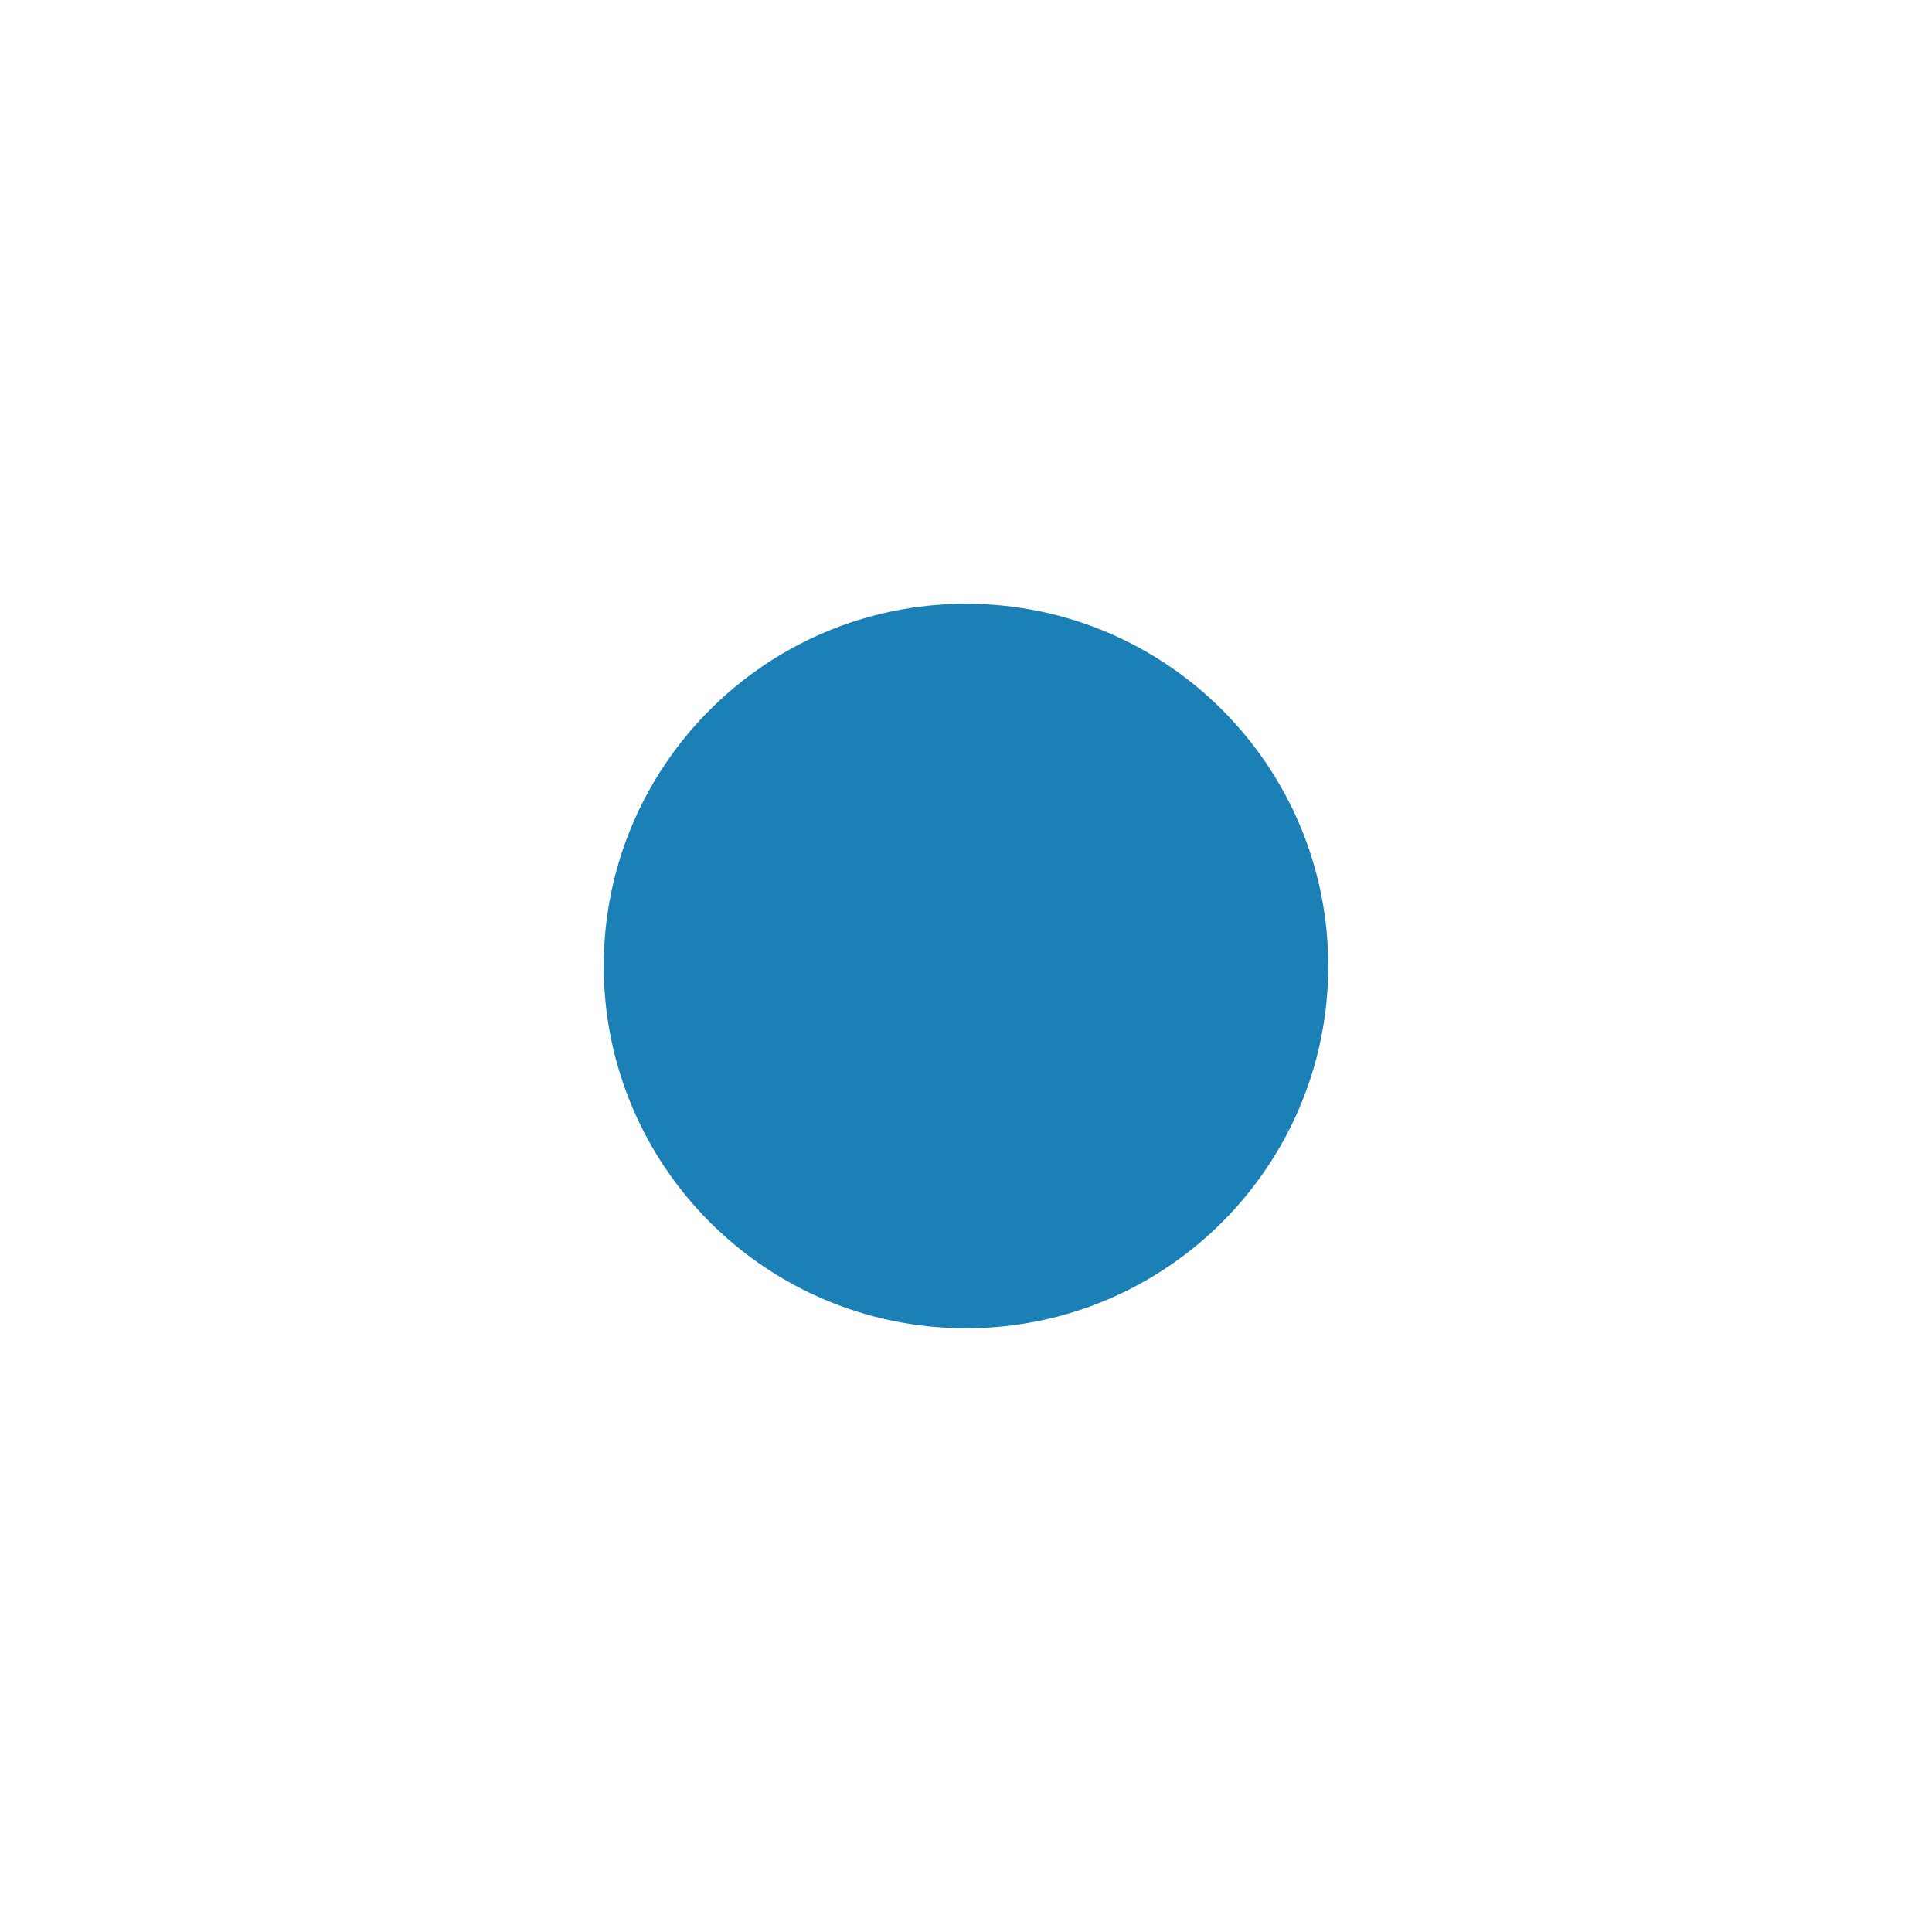
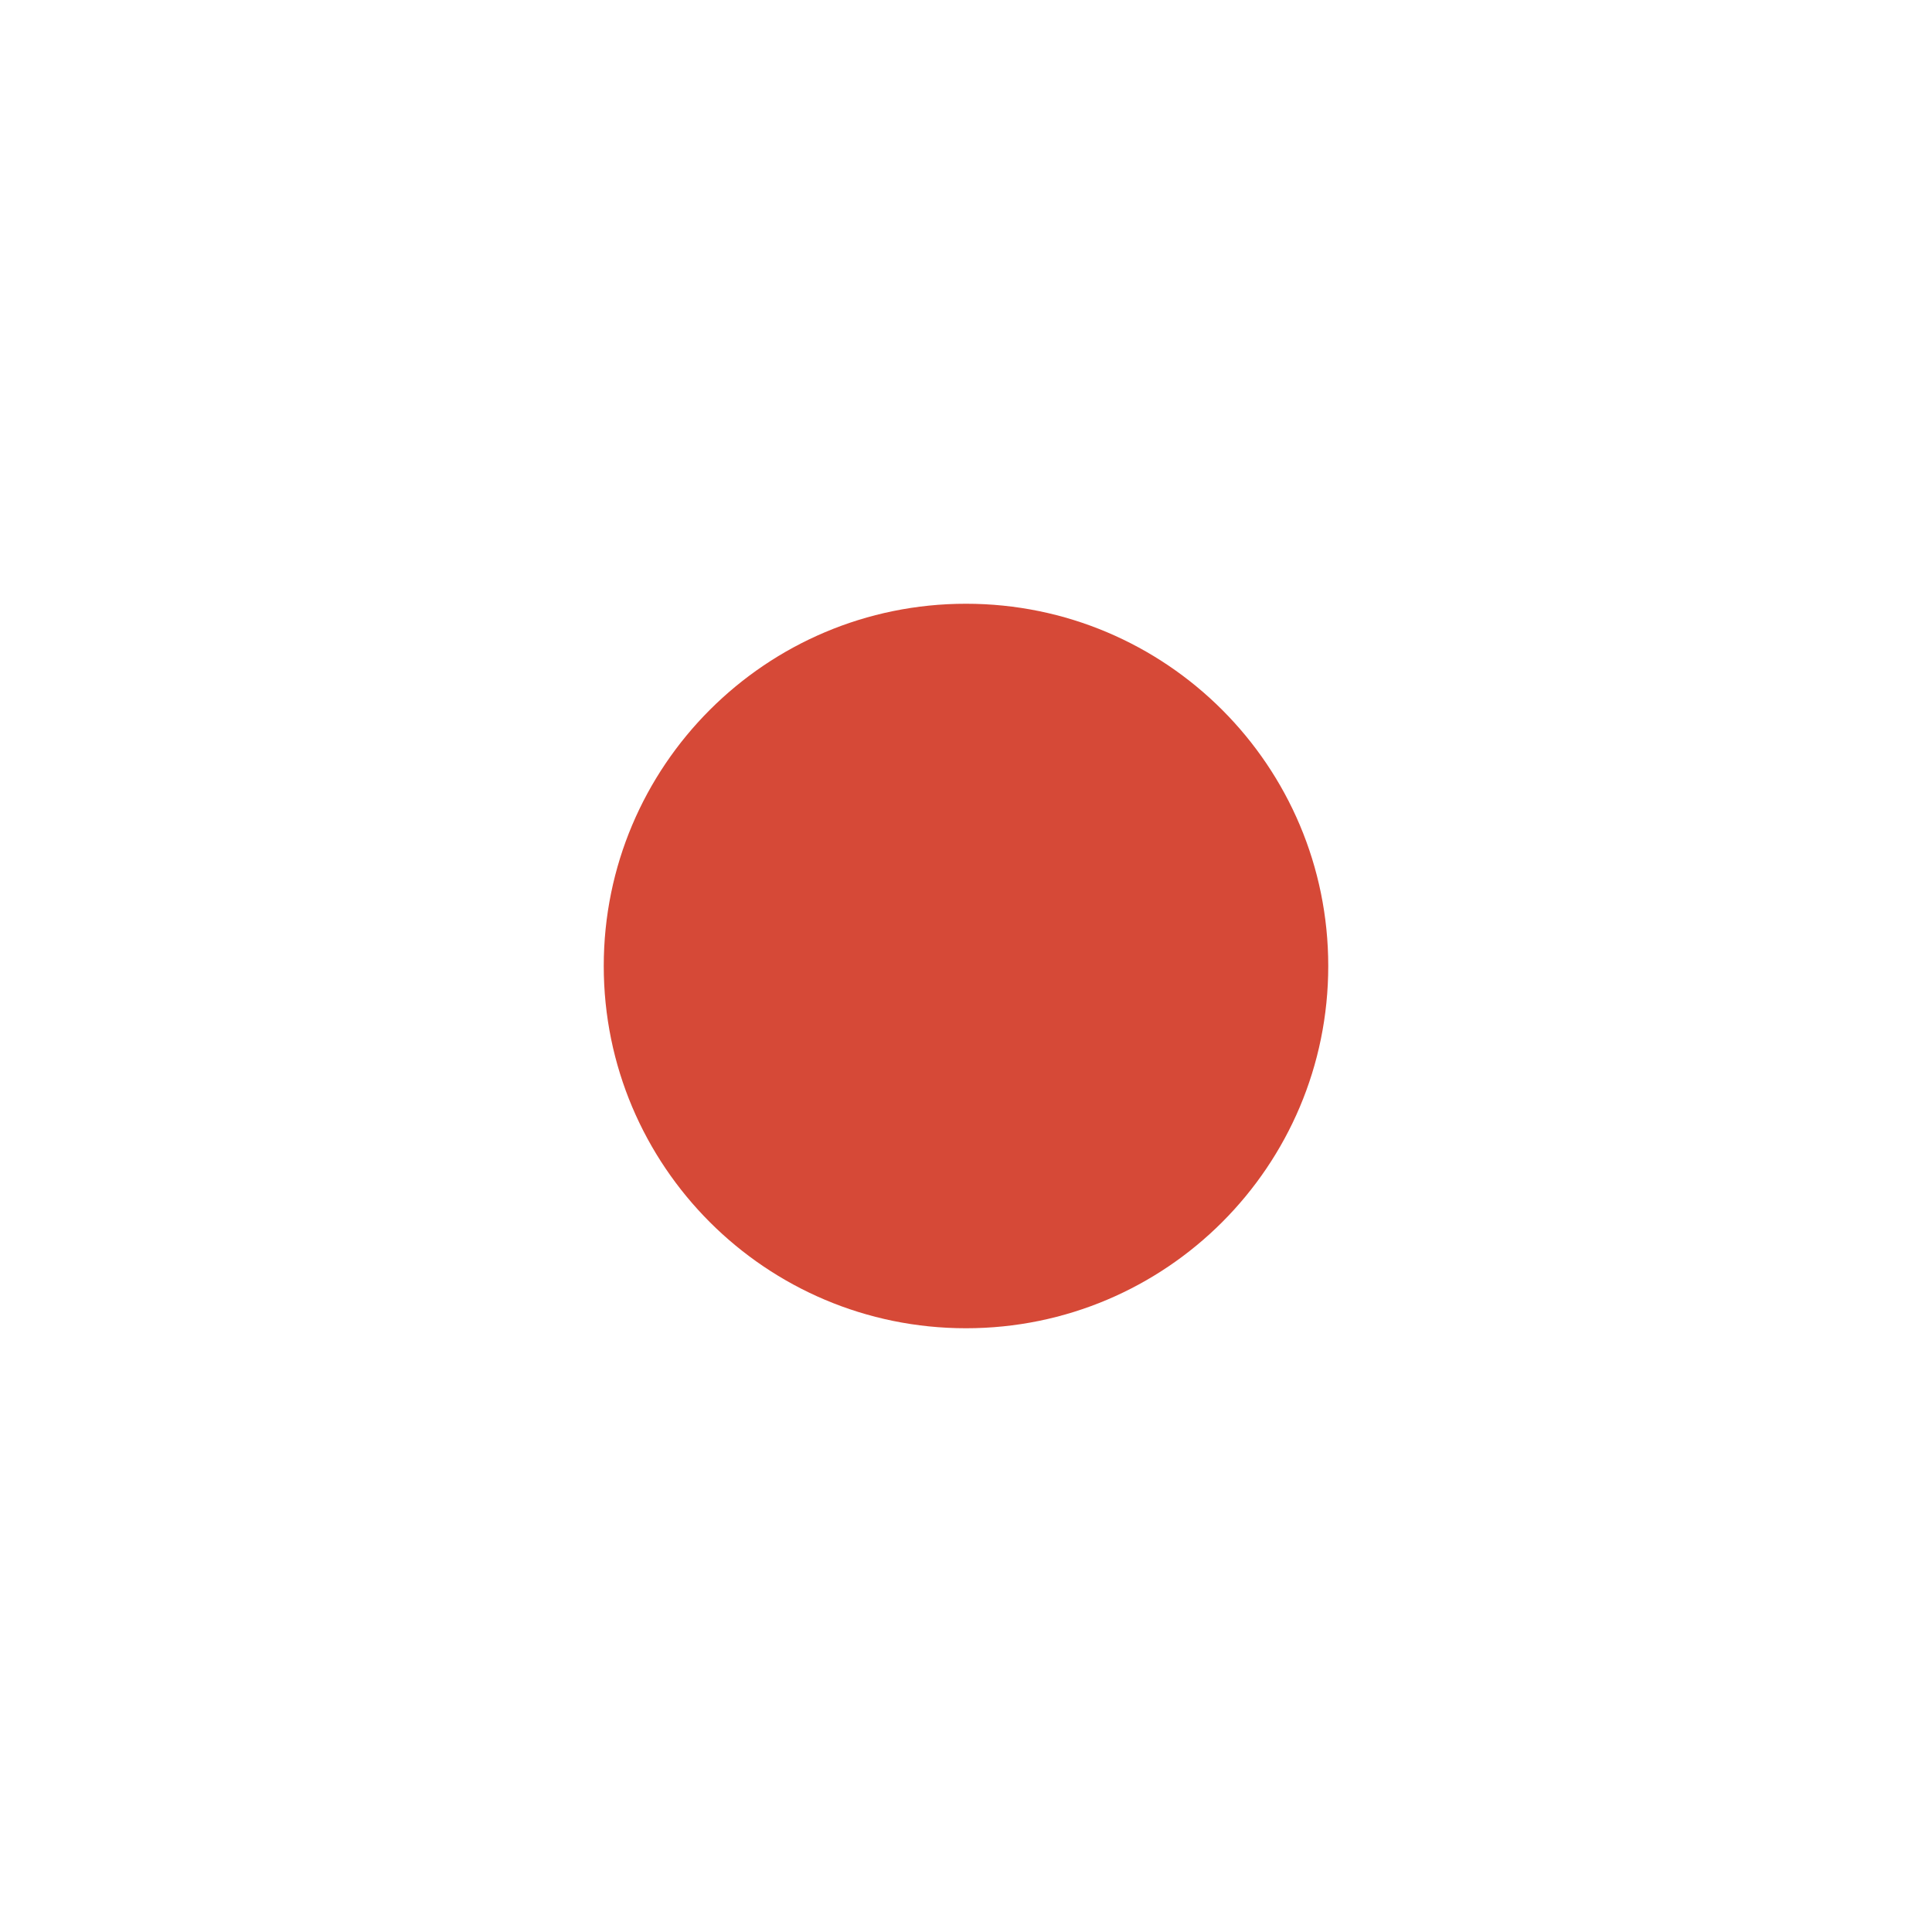
<svg xmlns="http://www.w3.org/2000/svg" viewBox="0 0 16 16">
  <g transform="translate(0 -1036.362)">
-     <path style="fill:#1a80b6" d="M 11,8 C 11,9.657 9.657,11 8,11 6.343,11 5,9.657 5,8 5,6.343 6.343,5 8,5 c 1.657,0 3,1.343 3,3 z" transform="translate(0 1036.362)" />
+     <path style="fill:#d64937" d="M 11,8 C 11,9.657 9.657,11 8,11 6.343,11 5,9.657 5,8 5,6.343 6.343,5 8,5 c 1.657,0 3,1.343 3,3 z" transform="translate(0 1036.362)" />
  </g>
</svg>
